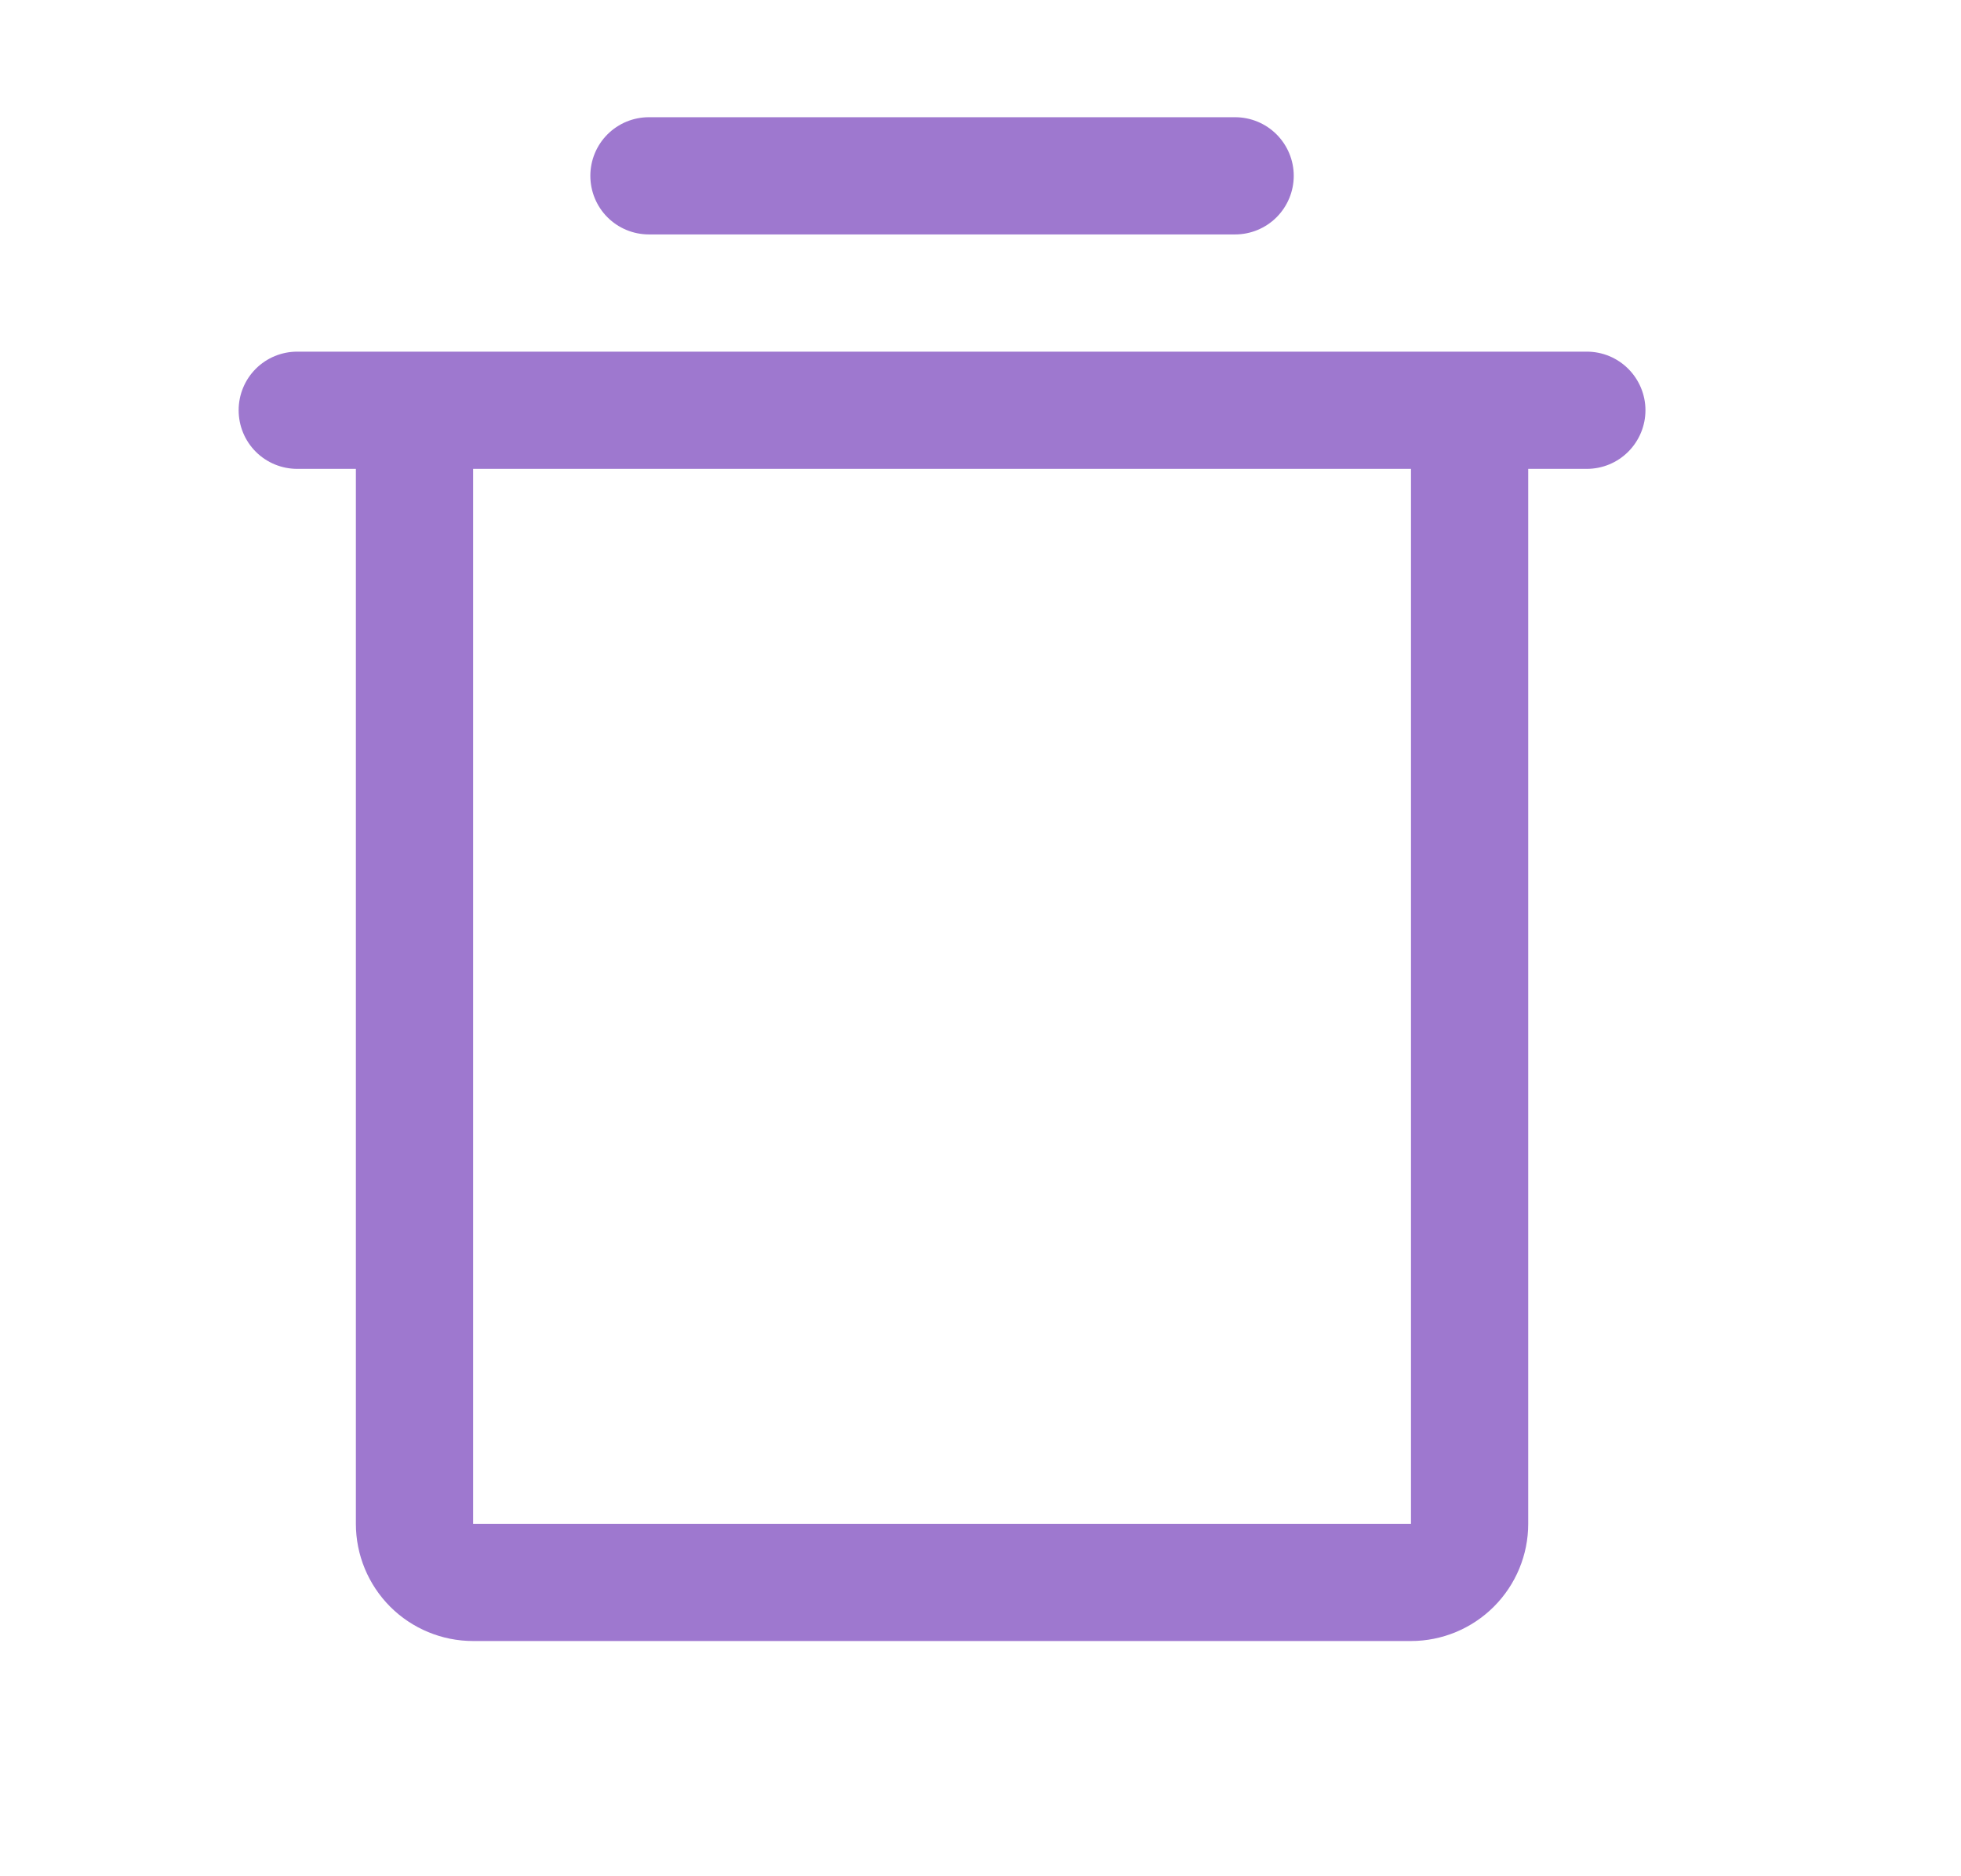
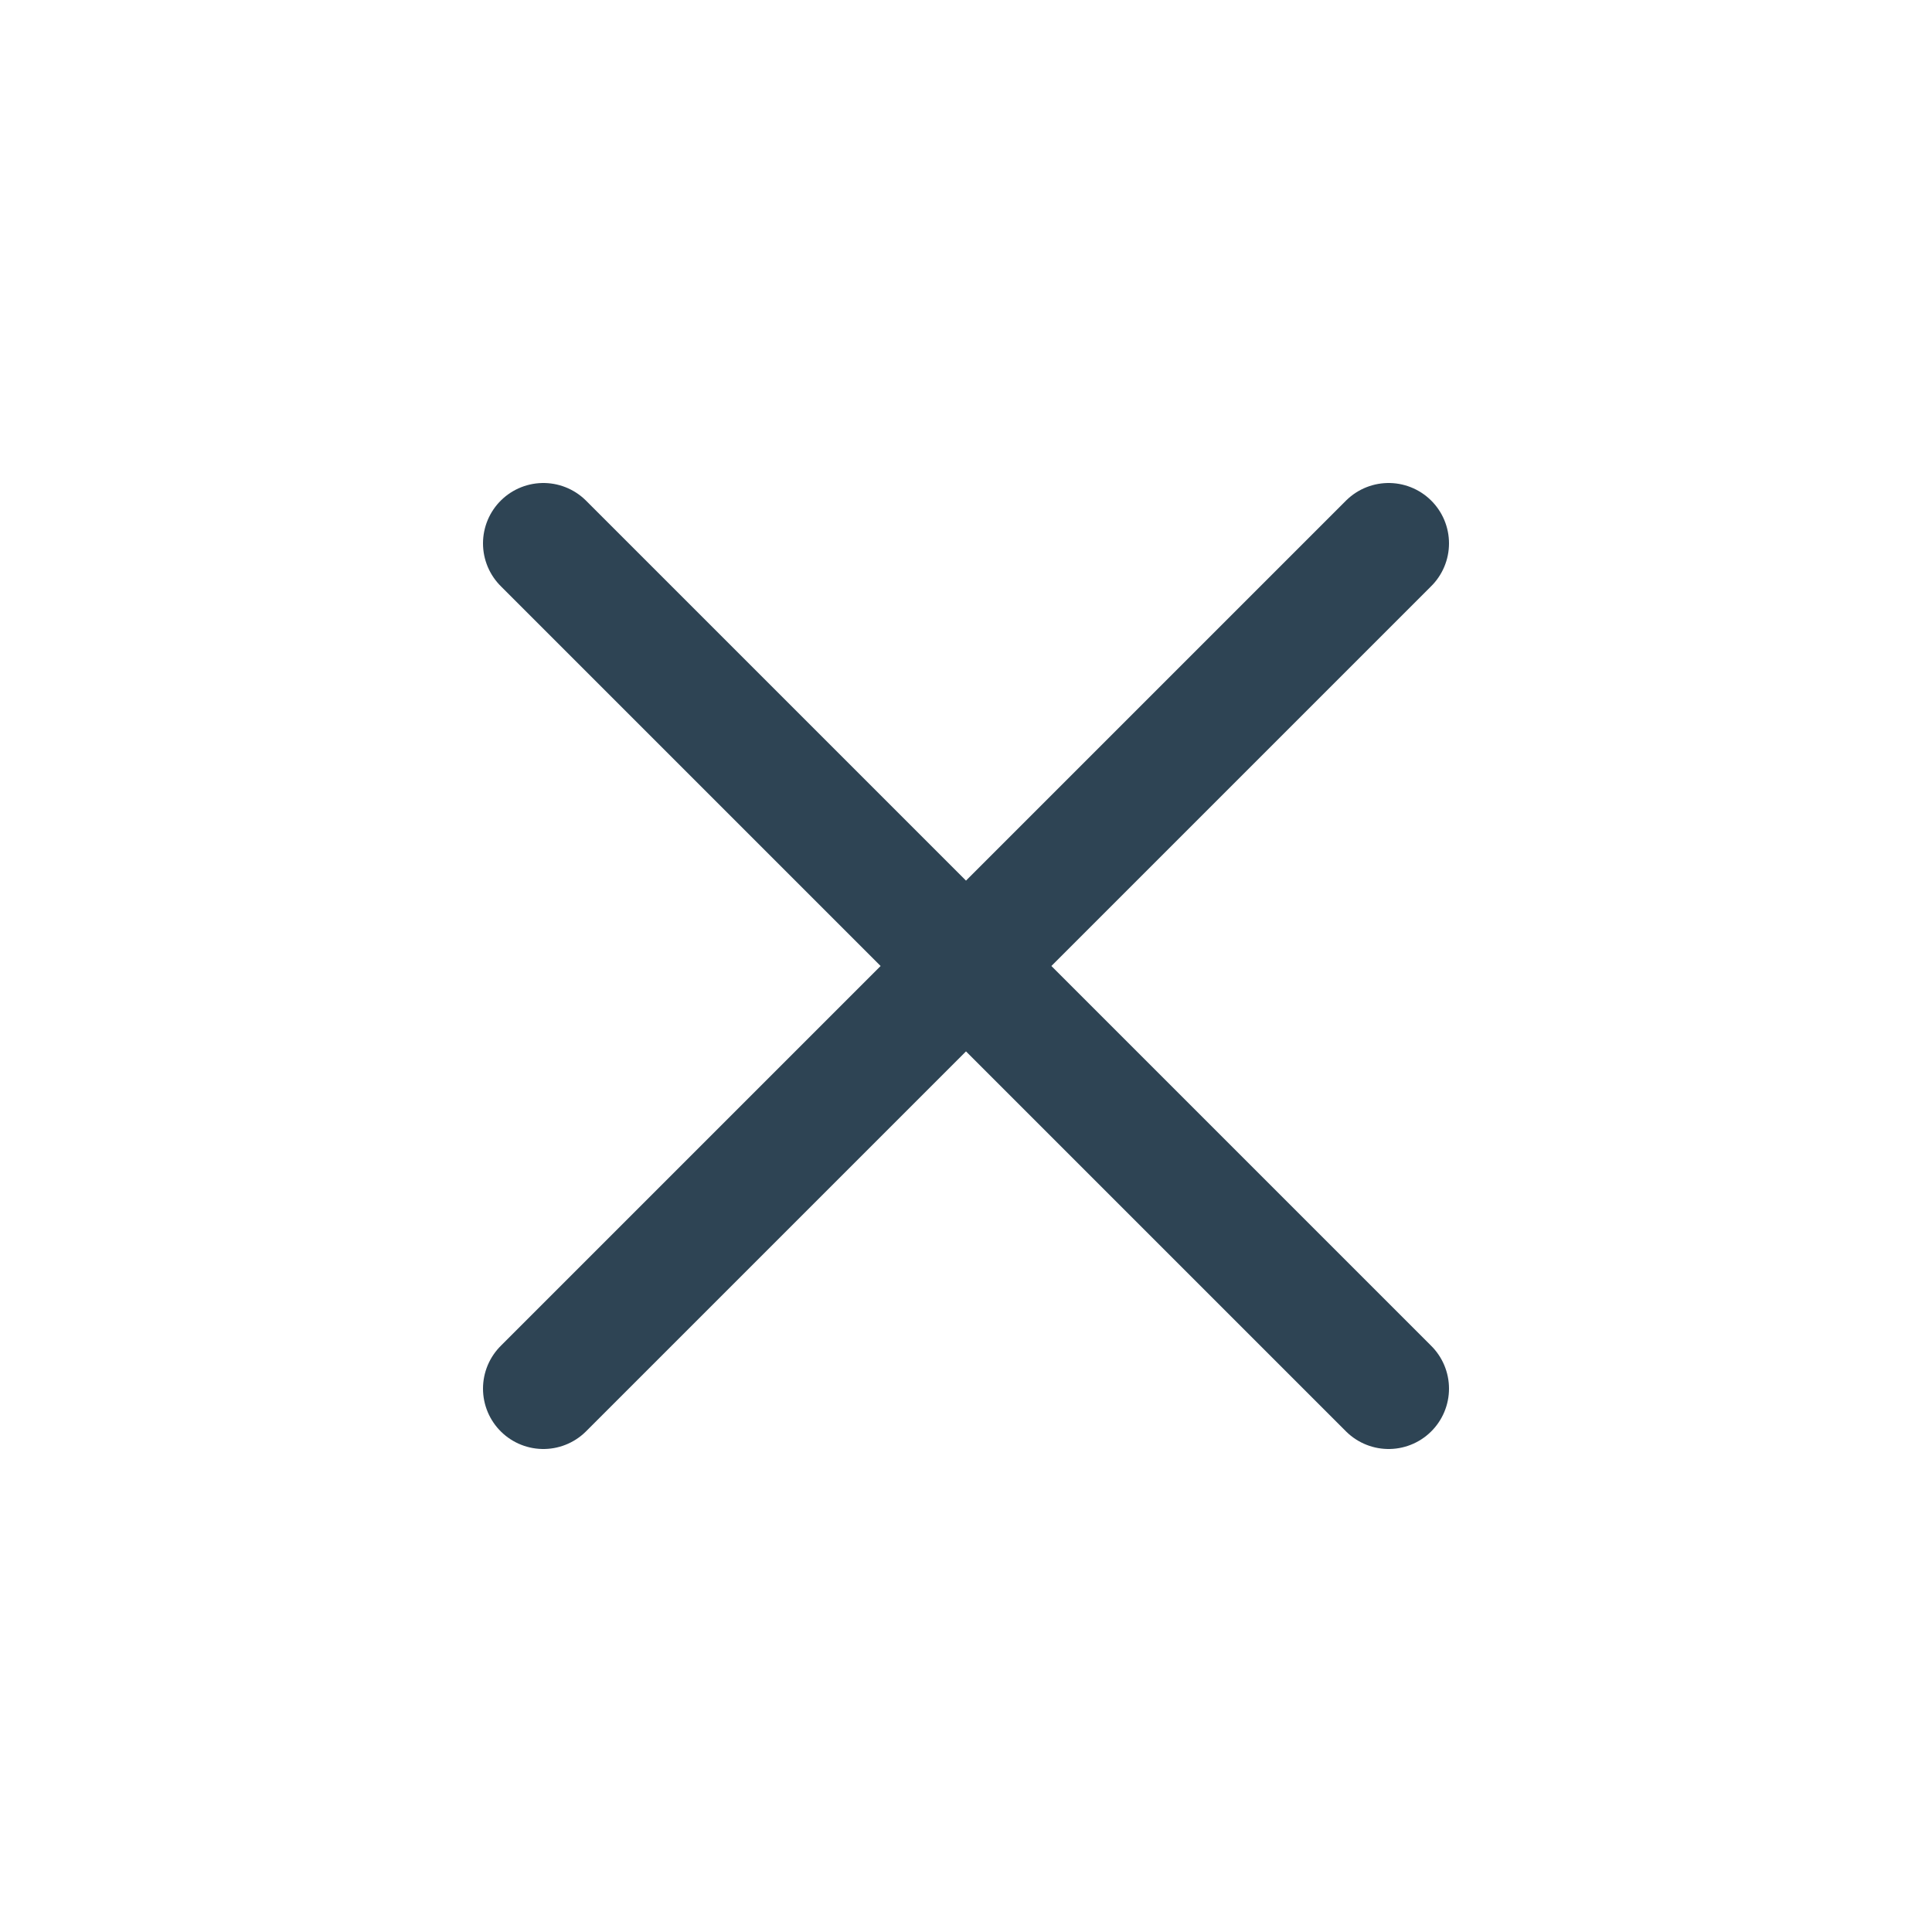
- <svg xmlns="http://www.w3.org/2000/svg" width="23" height="22" viewBox="0 0 23 22" fill="none">
-   <path d="M18.611 4.125H3.486C3.304 4.125 3.129 4.197 3 4.326C2.871 4.455 2.799 4.63 2.799 4.812C2.799 4.995 2.871 5.17 3 5.299C3.129 5.428 3.304 5.5 3.486 5.5H4.174V17.875C4.174 18.24 4.319 18.589 4.576 18.847C4.834 19.105 5.184 19.25 5.549 19.25H16.549C16.913 19.25 17.263 19.105 17.521 18.847C17.779 18.589 17.924 18.24 17.924 17.875V5.5H18.611C18.794 5.5 18.968 5.428 19.097 5.299C19.226 5.17 19.299 4.995 19.299 4.812C19.299 4.63 19.226 4.455 19.097 4.326C18.968 4.197 18.794 4.125 18.611 4.125ZM16.549 17.875H5.549V5.5H16.549V17.875ZM6.924 2.062C6.924 1.88 6.996 1.705 7.125 1.576C7.254 1.447 7.429 1.375 7.611 1.375H14.486C14.668 1.375 14.843 1.447 14.972 1.576C15.101 1.705 15.174 1.88 15.174 2.062C15.174 2.245 15.101 2.42 14.972 2.549C14.843 2.678 14.668 2.75 14.486 2.75H7.611C7.429 2.75 7.254 2.678 7.125 2.549C6.996 2.42 6.924 2.245 6.924 2.062Z" fill="#9E78CF" />
+ <svg xmlns="http://www.w3.org/2000/svg" width="32" height="32" viewBox="0 0 32 32" fill="none">
+   <path d="M9 23L23 9M23 23L9 9" stroke="#2E4454" stroke-width="2" stroke-linecap="round" stroke-linejoin="round" />
</svg>
